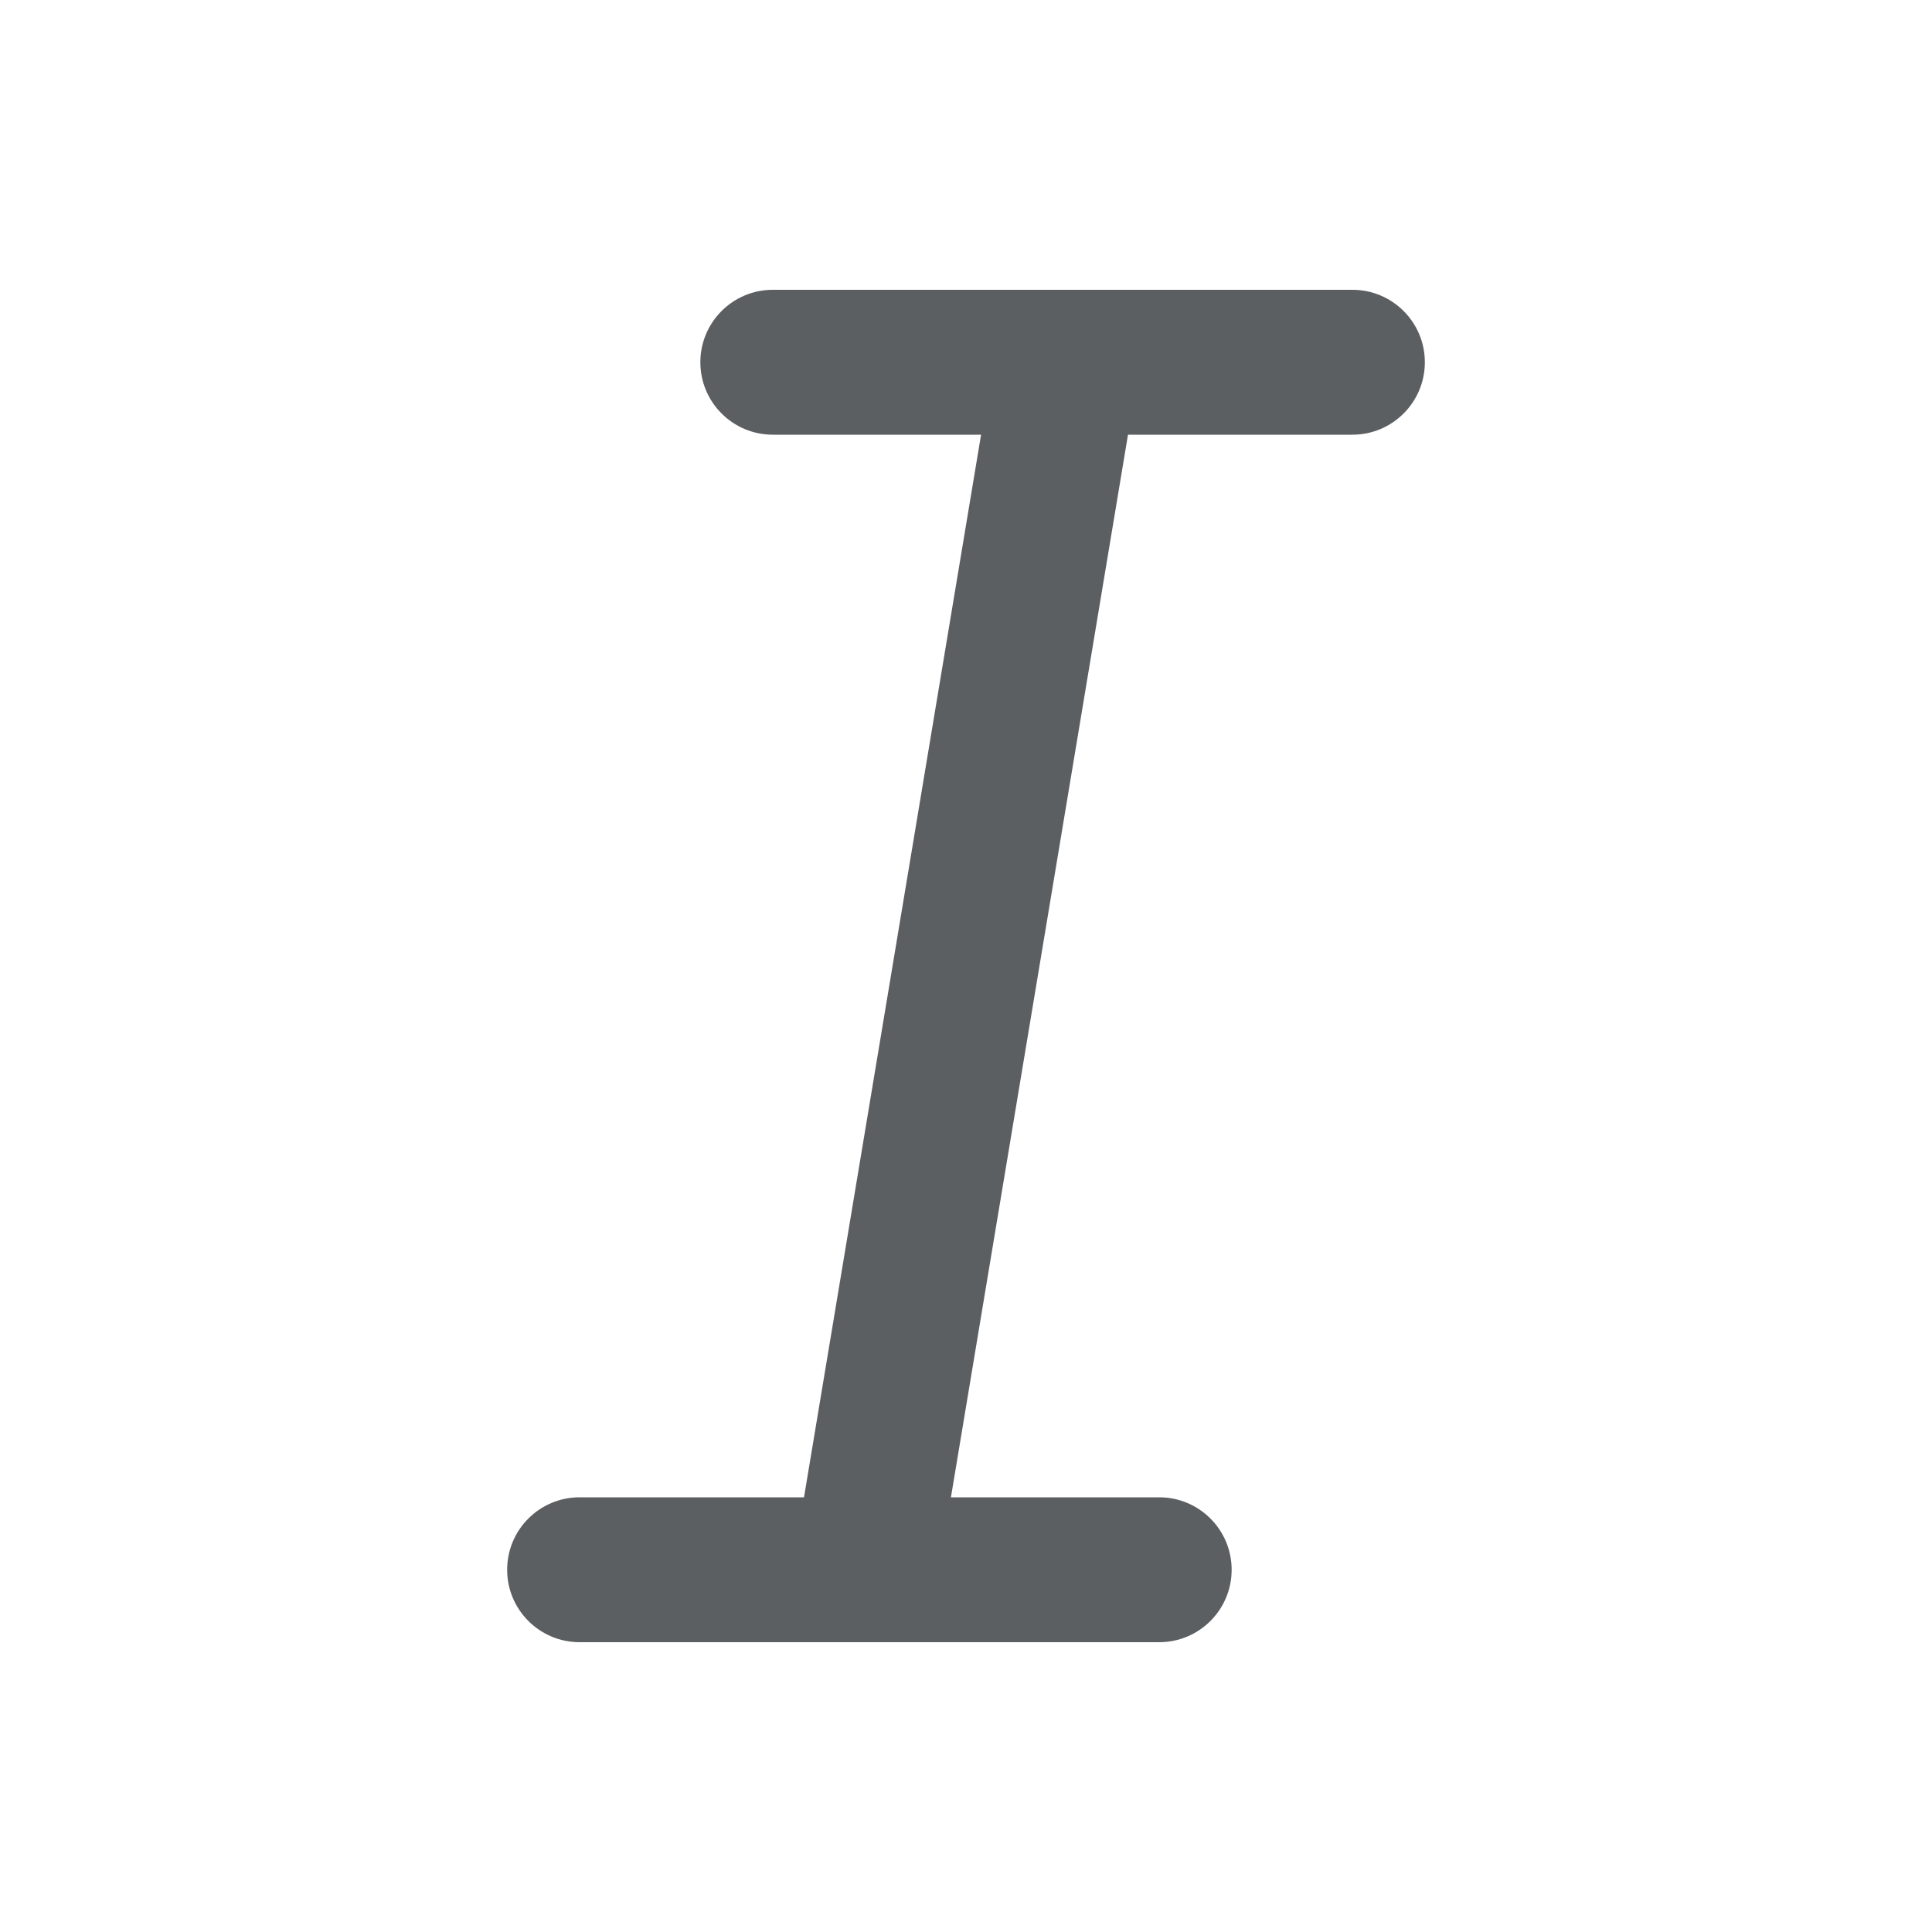
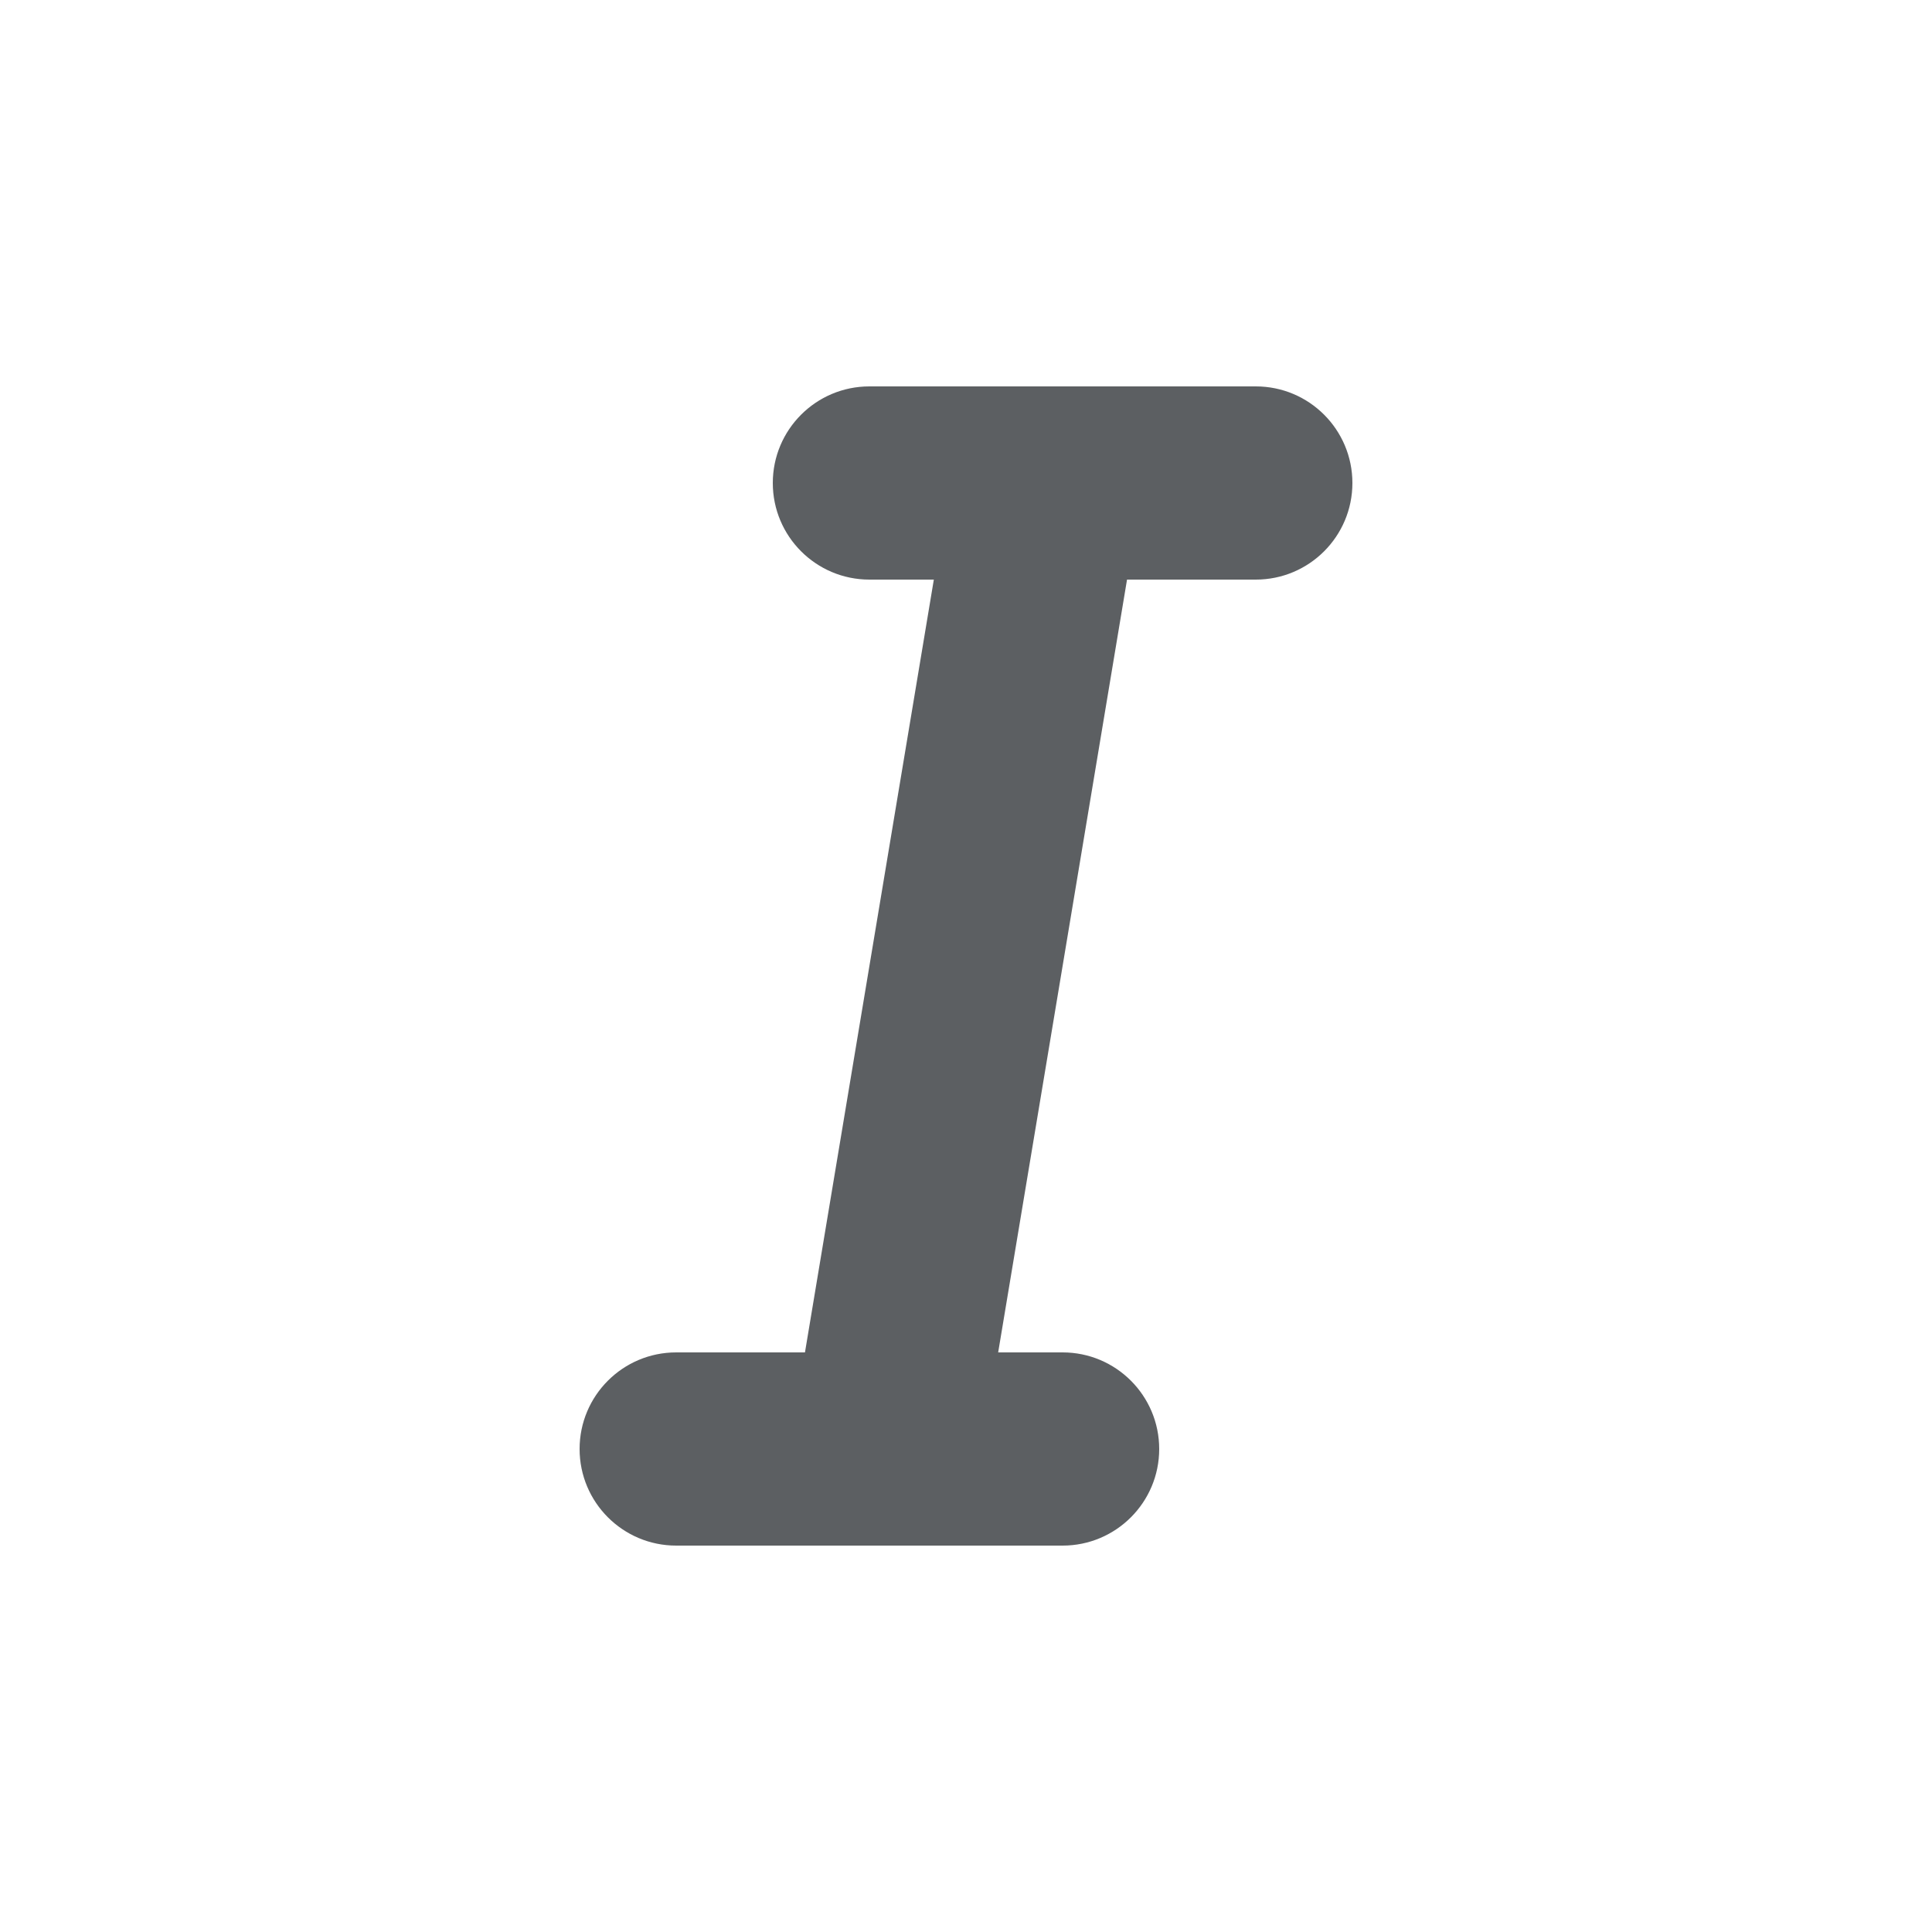
<svg xmlns="http://www.w3.org/2000/svg" viewBox="0 0 20 20">
-   <path fill="#5C5F62" d="M7.25 3.75A.75.75 0 0 1 8 3h6a.75.75 0 0 1 0 1.5h-2.323l-1.833 11H12a.75.75 0 0 1 0 1.5H6a.75.75 0 0 1 0-1.5h2.323l1.833-11H8a.75.75 0 0 1-.75-.75Z" />
+   <path fill="#5c5f62" d="M8 5a1 1 0 0 1 1-1h4a1 1 0 1 1 0 2h-1.333l-1.334 8H11a1 1 0 0 1 0 2H7a1 1 0 0 1 0-2h1.333l1.334-8H9a1 1 0 0 1-1-1Z" />
</svg>
